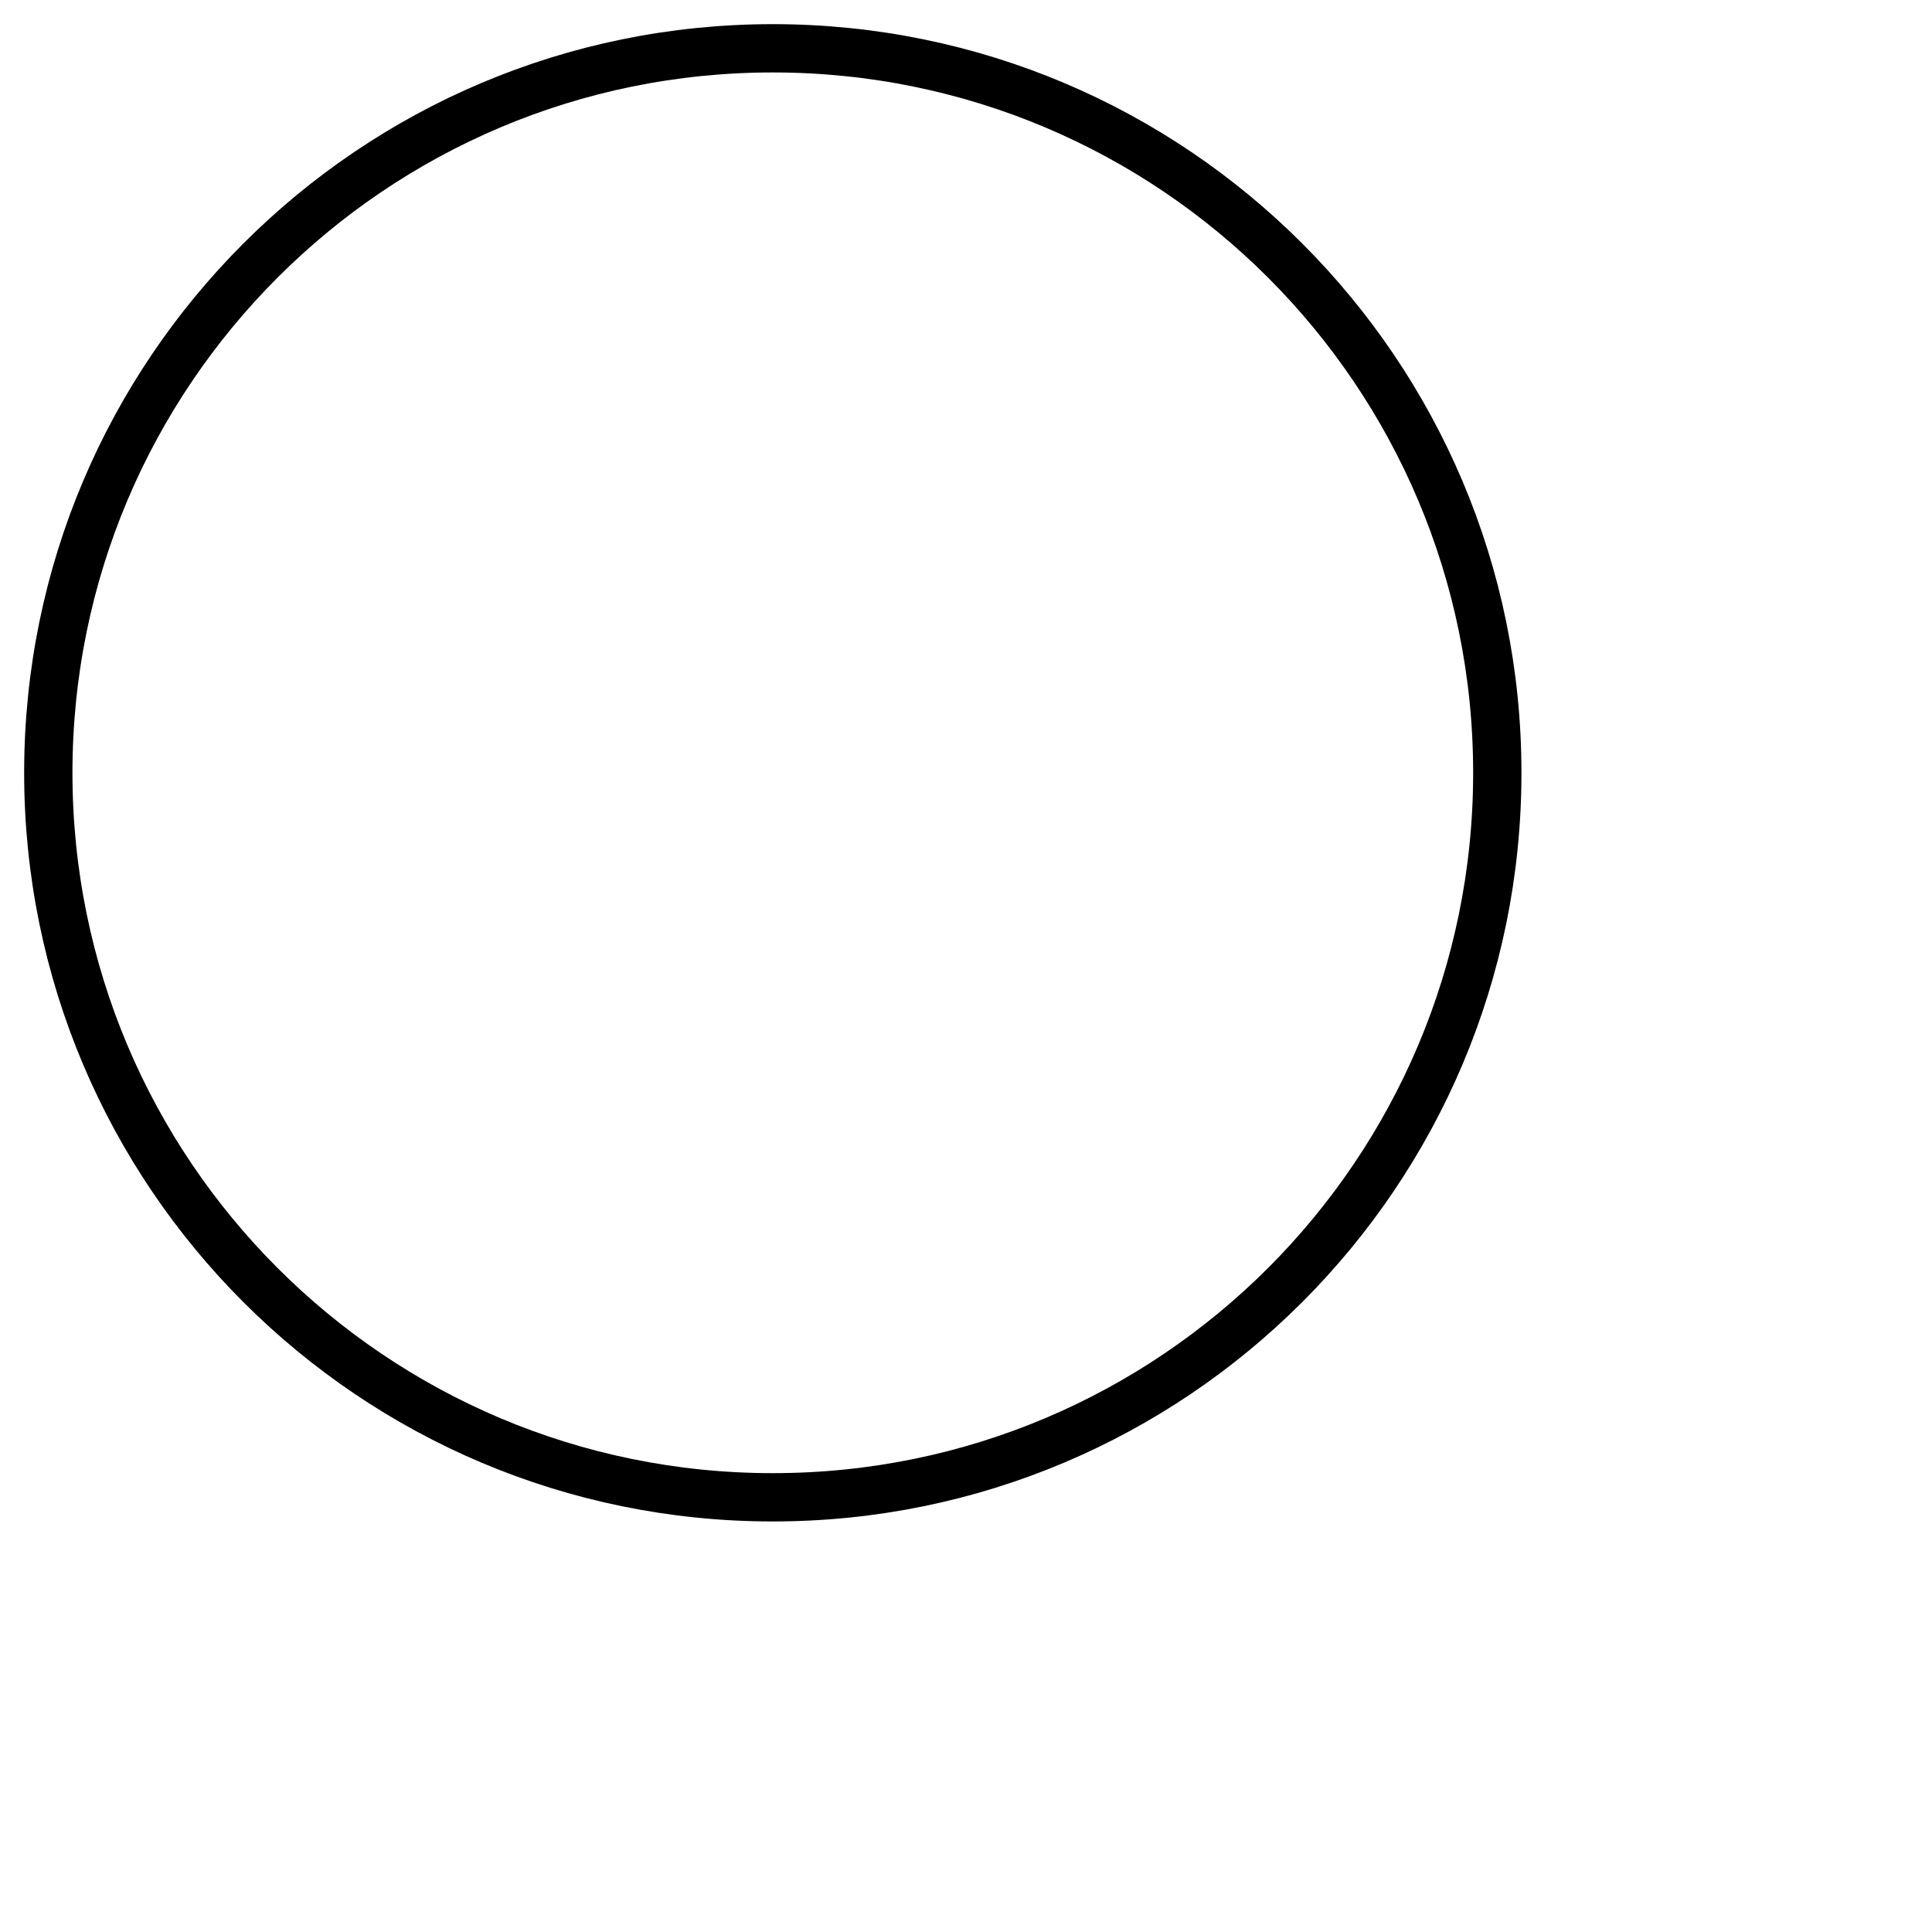
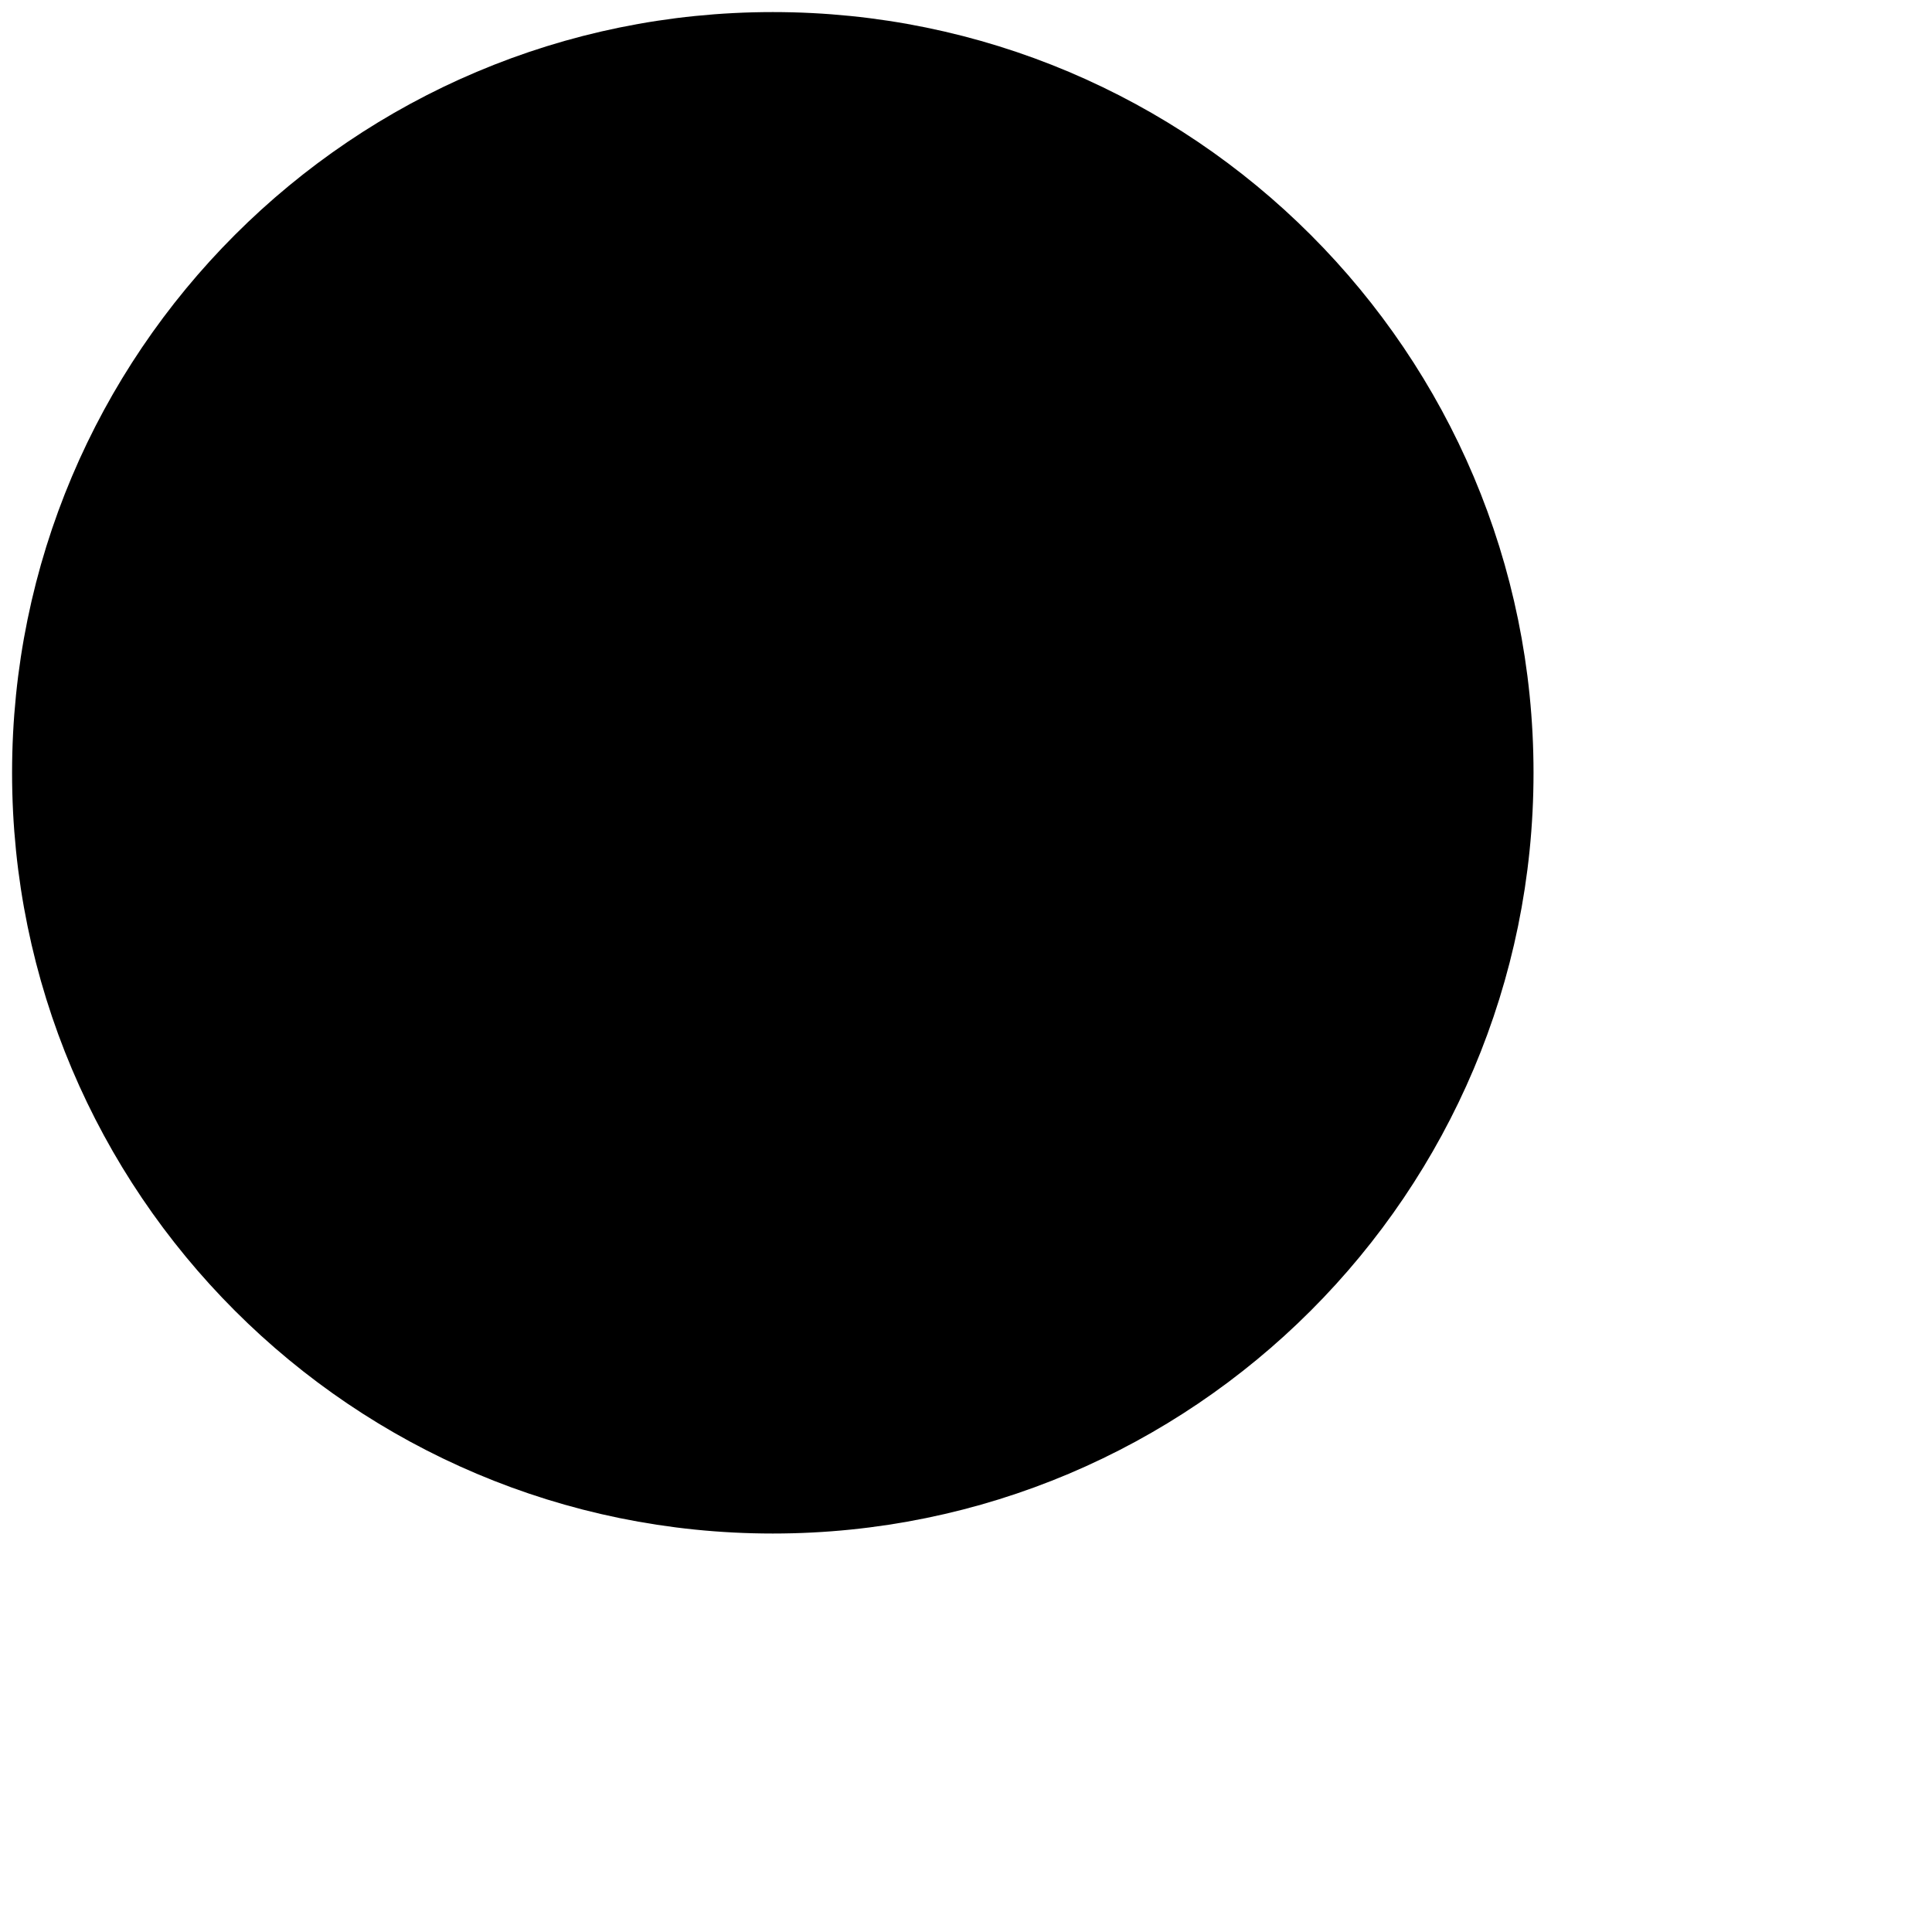
<svg xmlns="http://www.w3.org/2000/svg" xmlns:ns1="http://www.b3mn.org/oryx" width="40" height="40" version="1.0">
  <defs />
  <ns1:magnets>
    <ns1:magnet ns1:cx="16" ns1:cy="16" ns1:default="yes" />
  </ns1:magnets>
  <g pointer-events="fill">
    <defs>
-       <radialGradient id="background" cx="10%" cy="10%" r="100%" fx="10%" fy="10%">
-         <stop offset="0%" stop-color="#ffffff" stop-opacity="1" />
-         <stop id="fill_el" offset="100%" stop-color="#ffffff" stop-opacity="1" />
+       <radialGradient id="background">
+         <stop id="fill_el" />
      </radialGradient>
    </defs>
-     <circle id="bg_frame" cx="16" cy="16" r="15" stroke="black" fill="url(#background) white" stroke-width="1" />
+     <circle id="bg_frame" cx="16" cy="16" r="15" stroke="black" fill="url(#background) white" stroke-width="1.5" />
    <text font-size="11" id="text_name" x="16" y="33" ns1:align="top center" stroke="black" />
  </g>
</svg>
